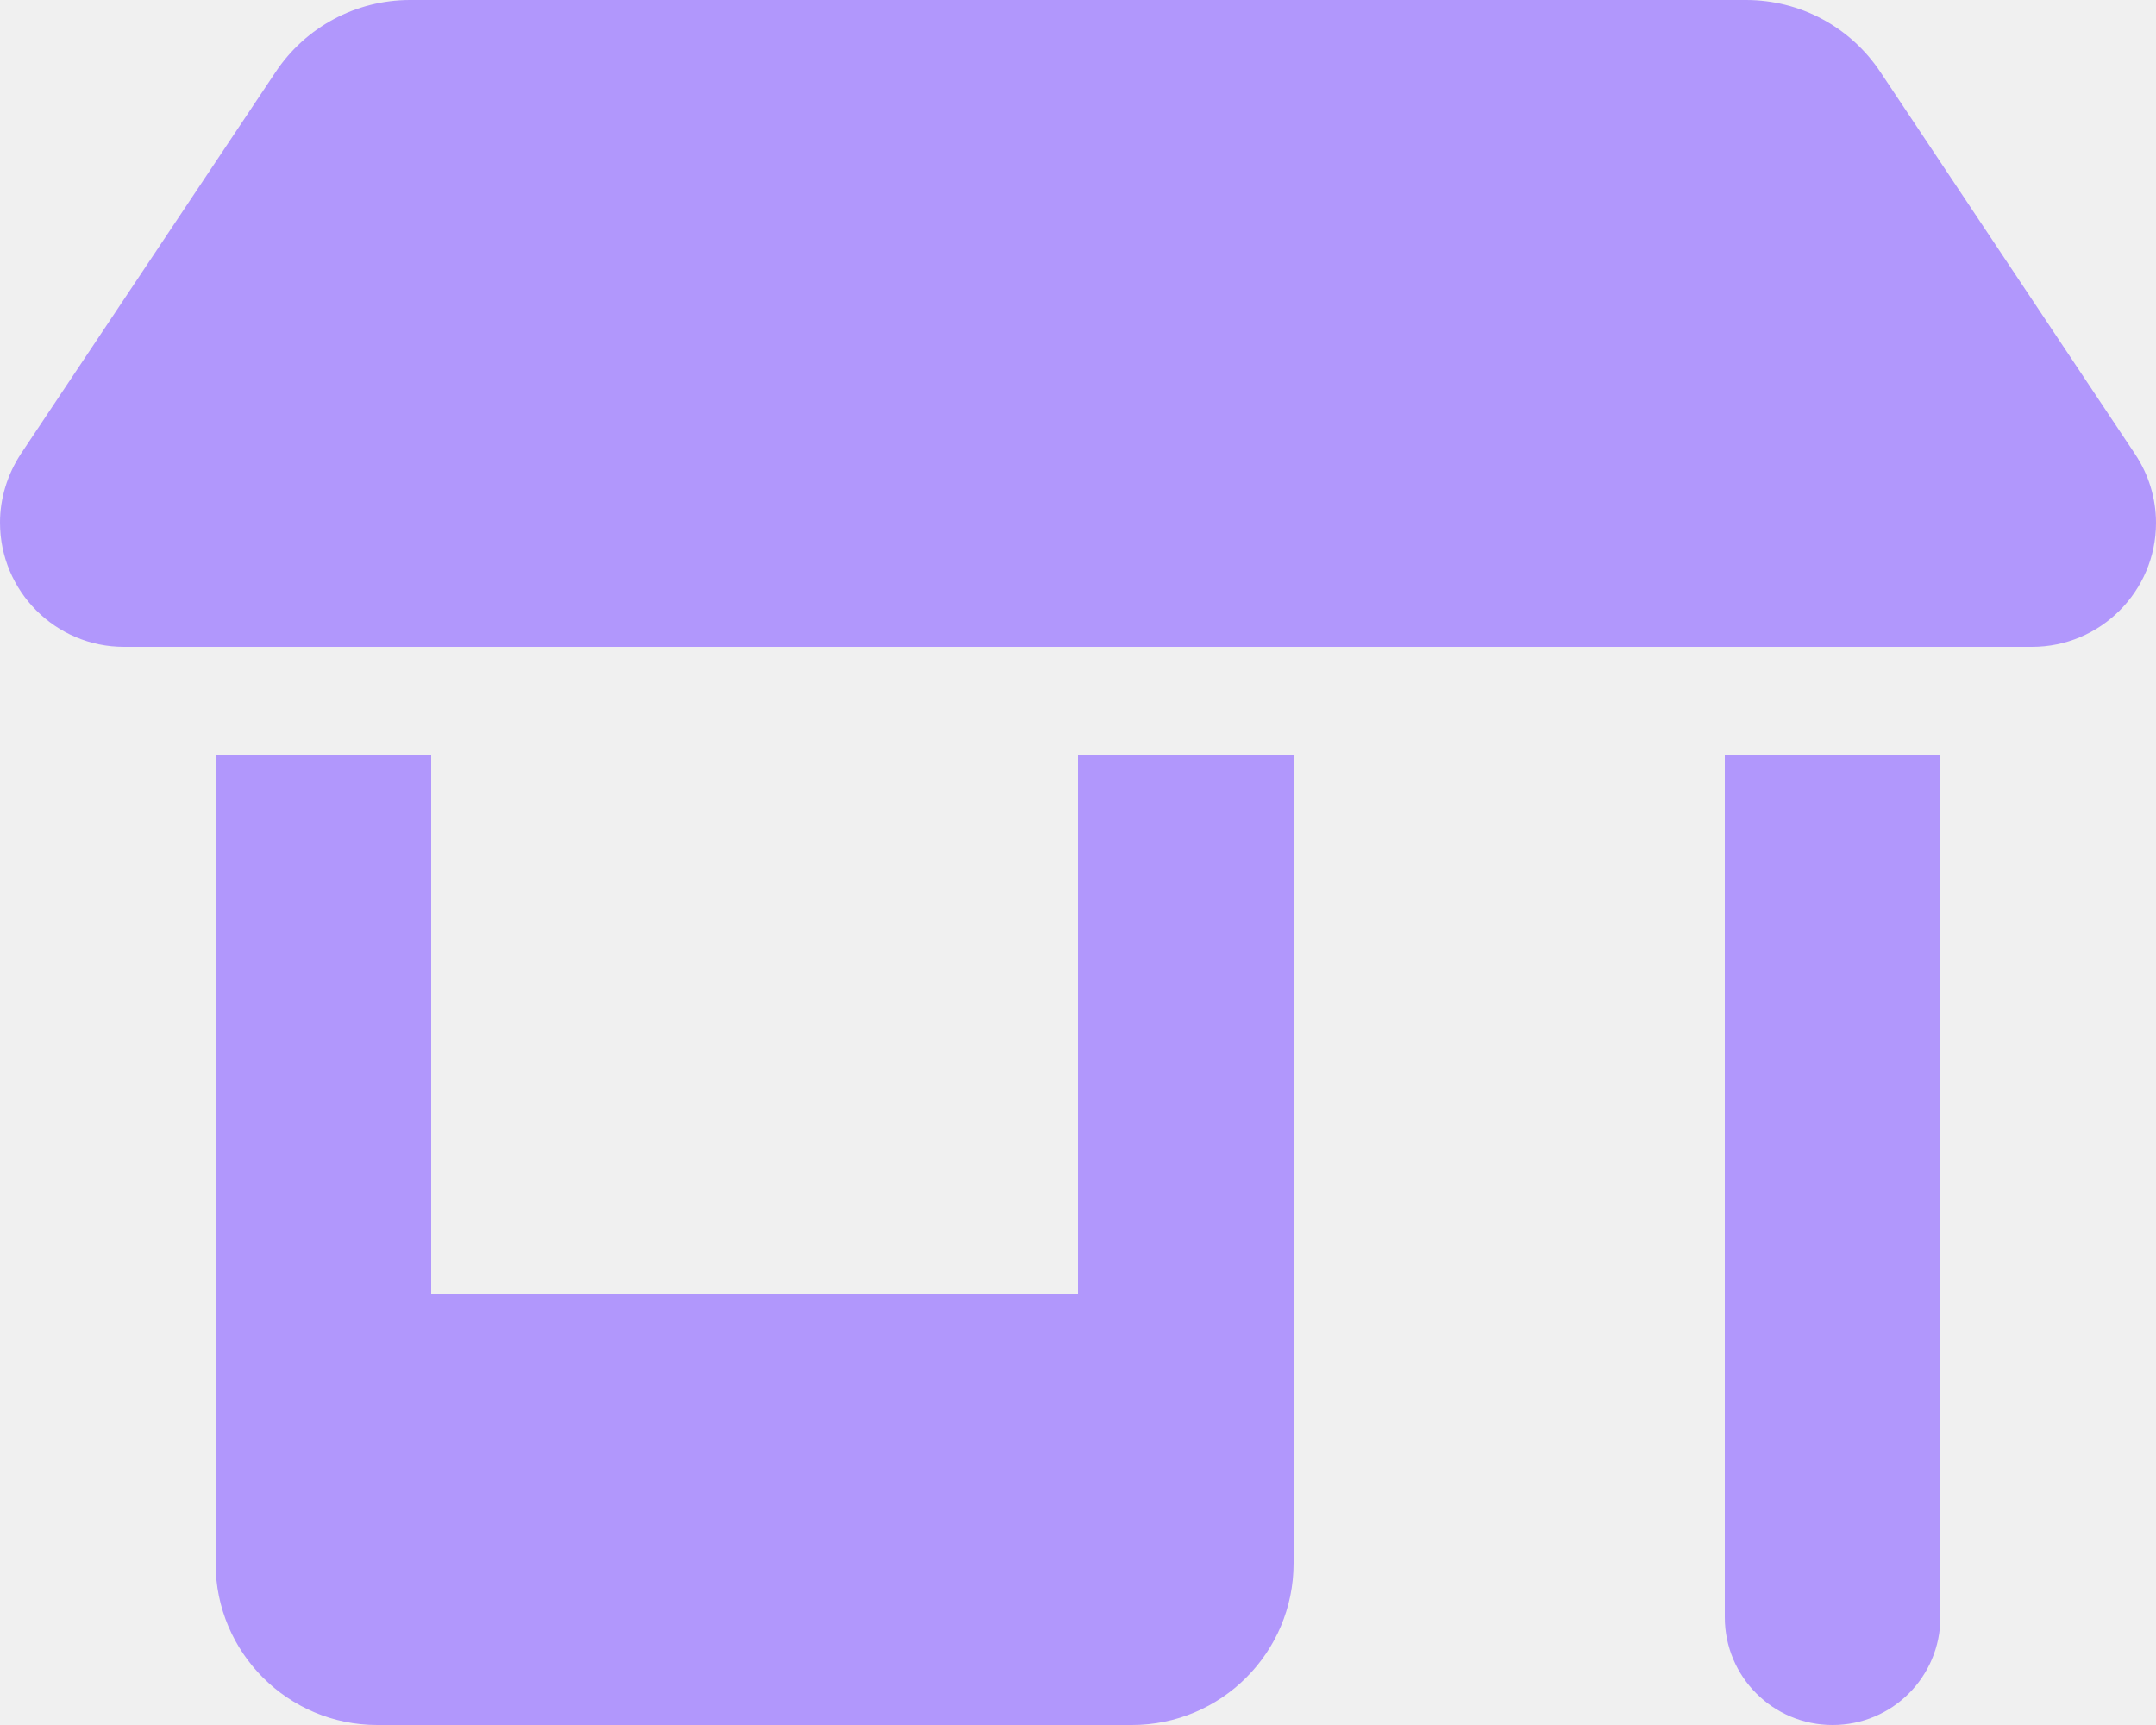
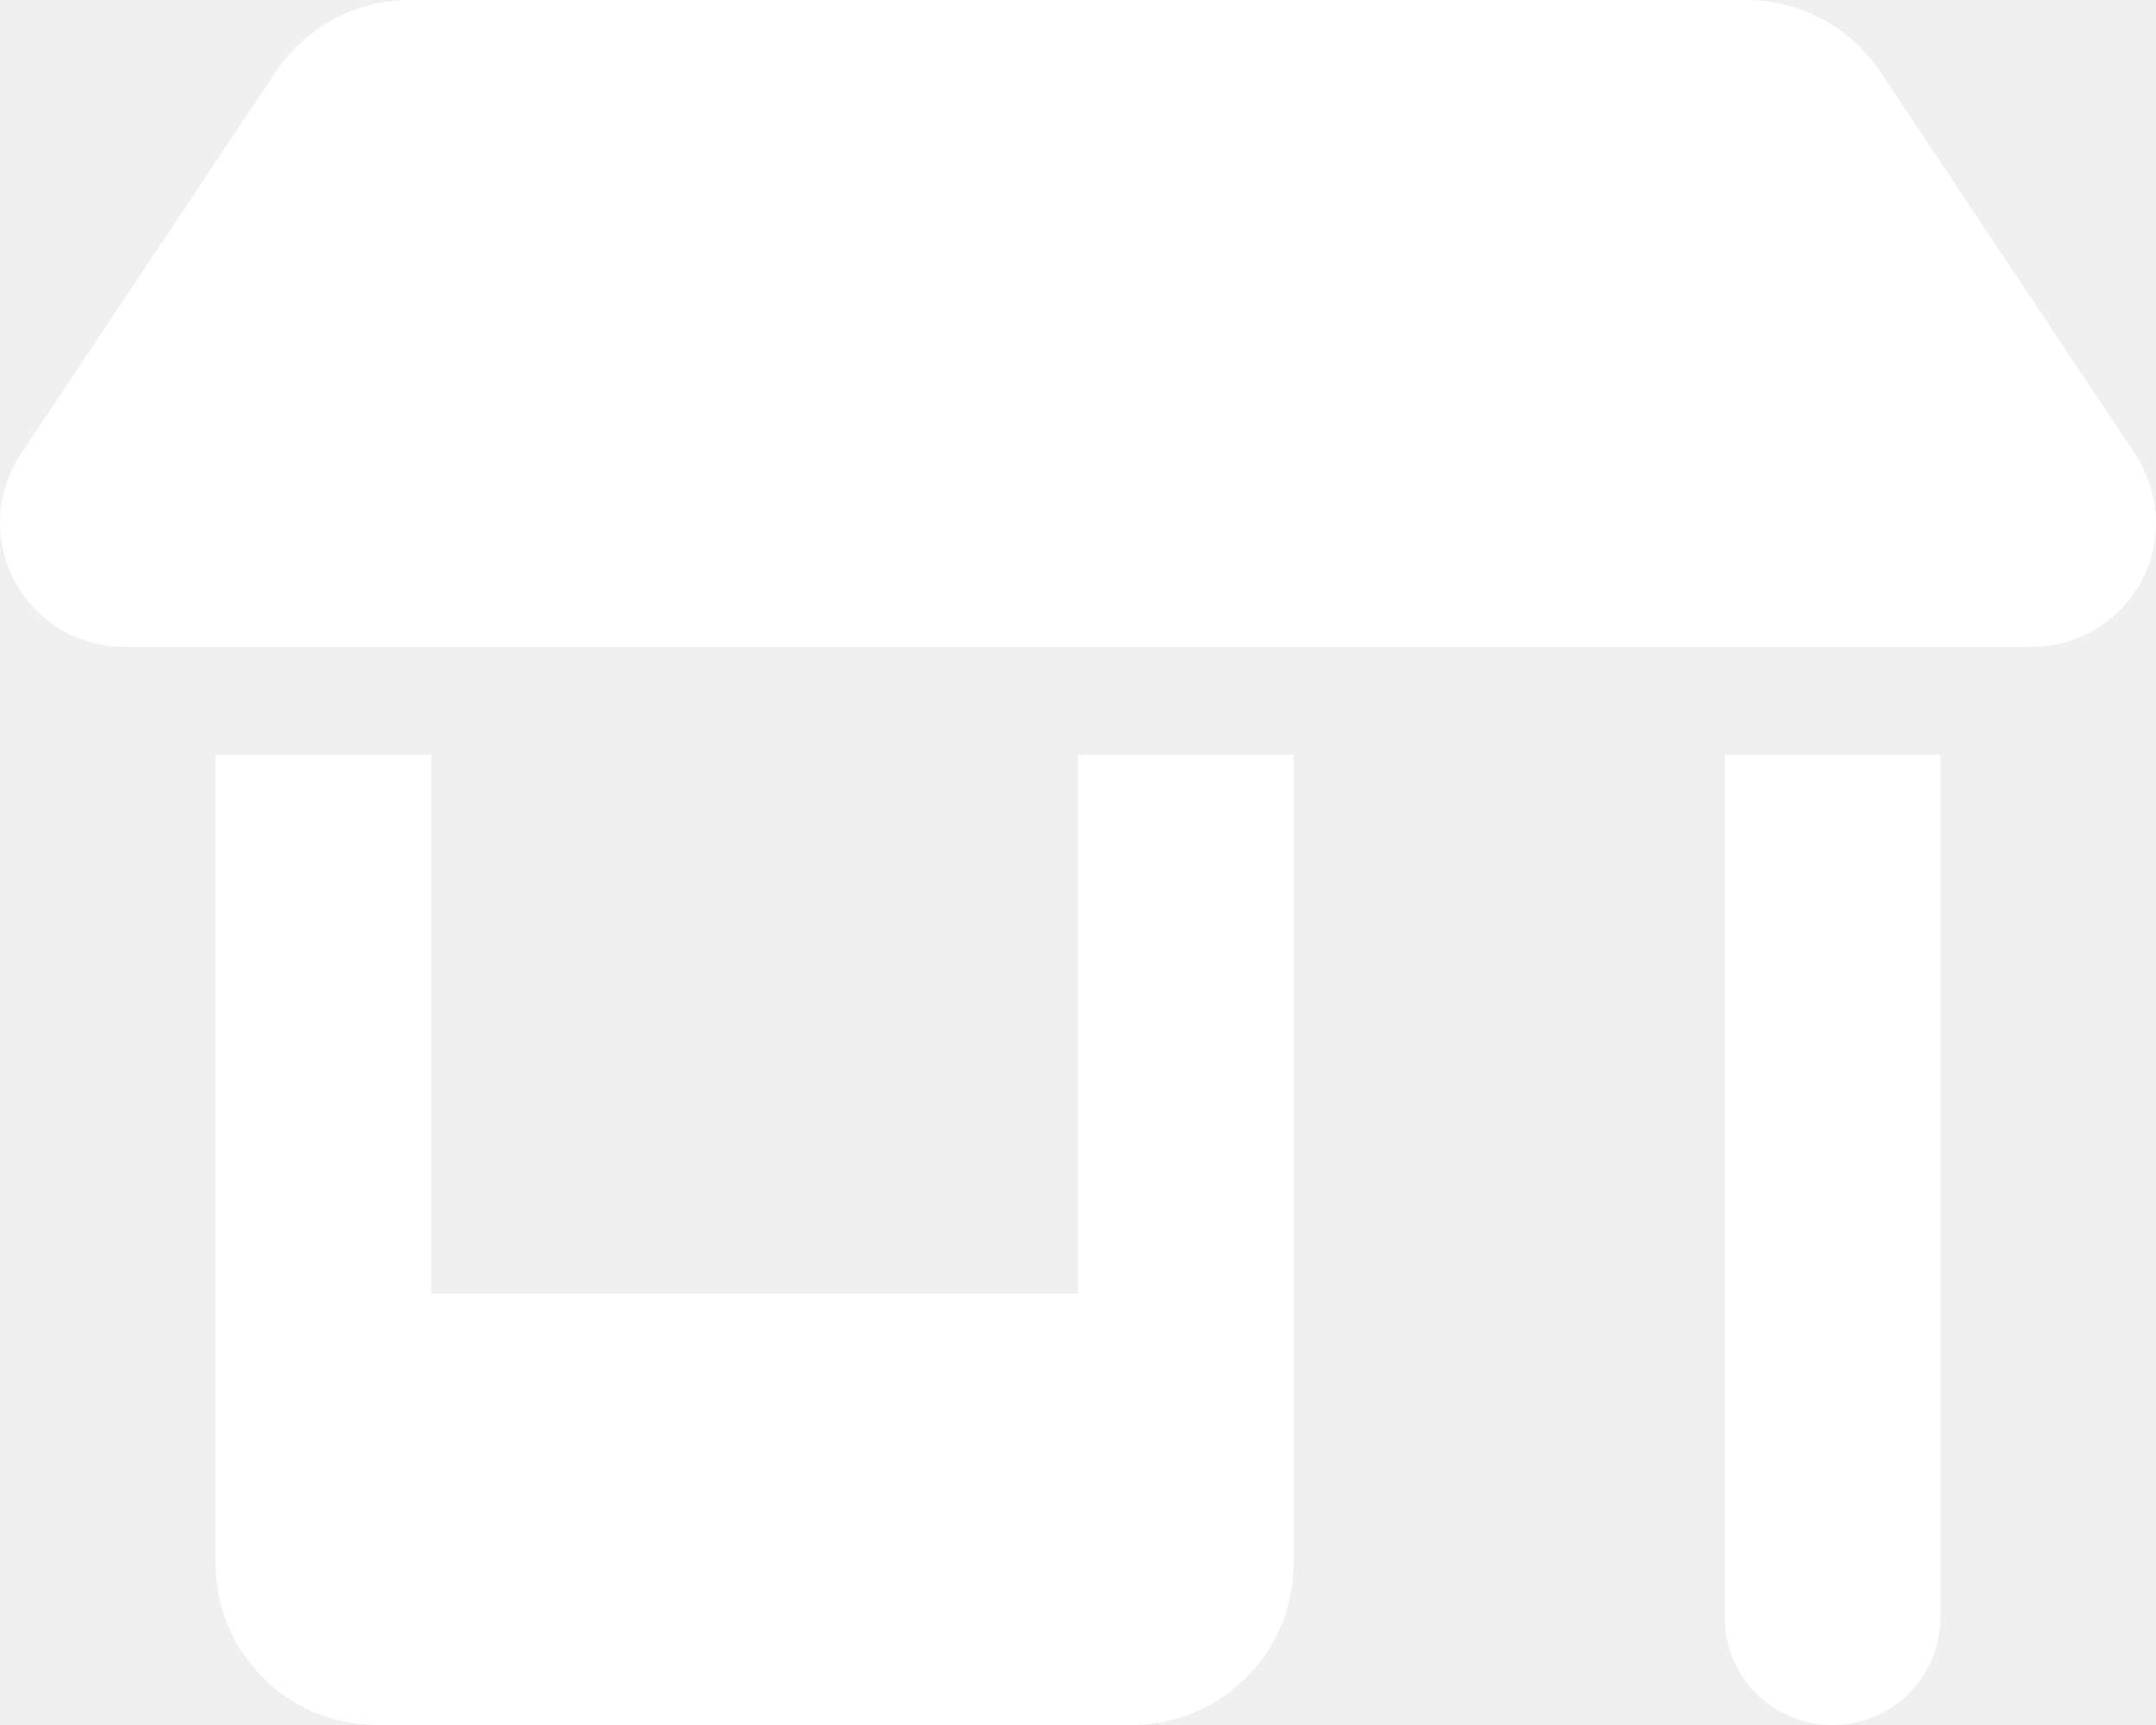
<svg xmlns="http://www.w3.org/2000/svg" viewBox="0 0 640 512">
-   <path fill="#B197FC" d="M36.8 192H603.2c20.3 0 36.8-16.5 36.8-36.8c0-7.3-2.2-14.4-6.2-20.4L558.2 21.4C549.3 8 534.4 0 518.3 0H121.7c-16 0-31 8-39.9 21.4L6.2 134.7c-4 6.1-6.2 13.2-6.2 20.4C0 175.5 16.5 192 36.8 192zM64 224V384v80c0 26.5 21.5 48 48 48H336c26.5 0 48-21.5 48-48V384 224H320V384H128V224H64zm448 0V480c0 17.7 14.3 32 32 32s32-14.3 32-32V224H512z" />
+   <path fill="#fff" d="M36.8 192H603.2c20.3 0 36.8-16.5 36.8-36.8c0-7.3-2.2-14.4-6.2-20.4L558.2 21.4C549.3 8 534.4 0 518.3 0H121.7c-16 0-31 8-39.9 21.4L6.2 134.7c-4 6.1-6.2 13.2-6.2 20.4C0 175.5 16.5 192 36.8 192zM64 224V384v80c0 26.5 21.5 48 48 48H336c26.5 0 48-21.5 48-48V384 224H320V384H128V224H64zm448 0V480c0 17.7 14.3 32 32 32s32-14.3 32-32V224H512z" />
</svg>
